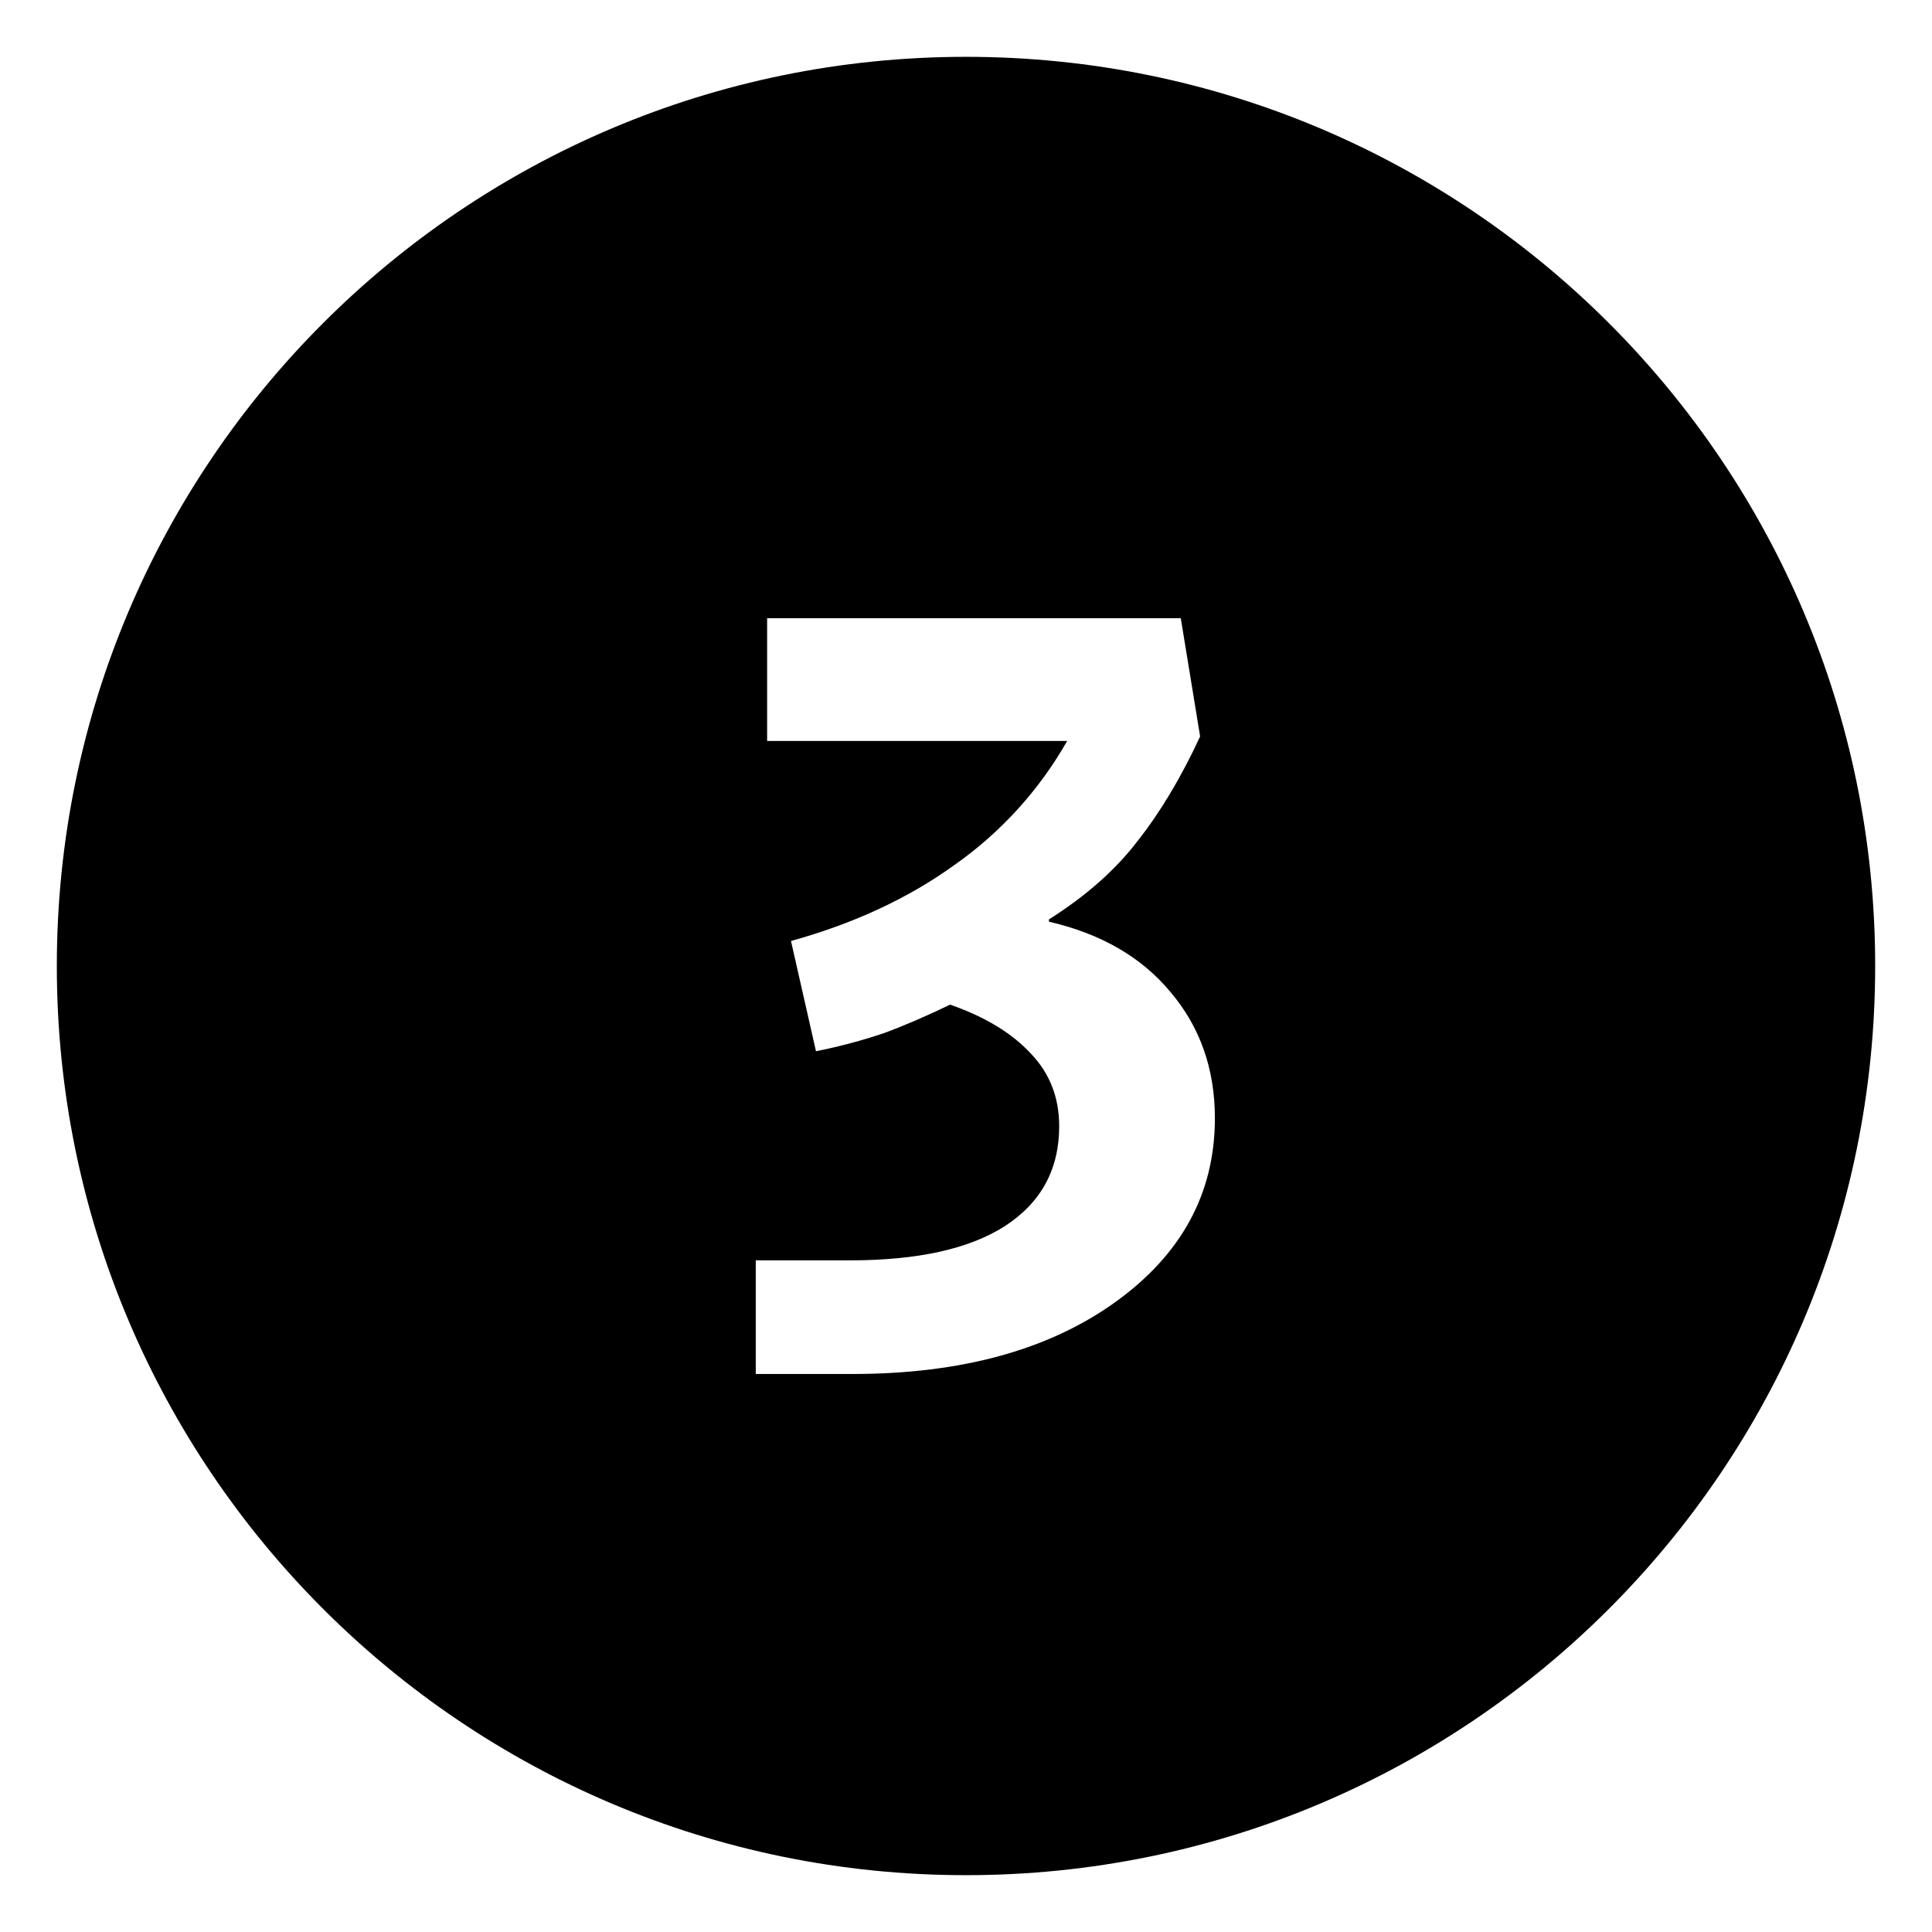
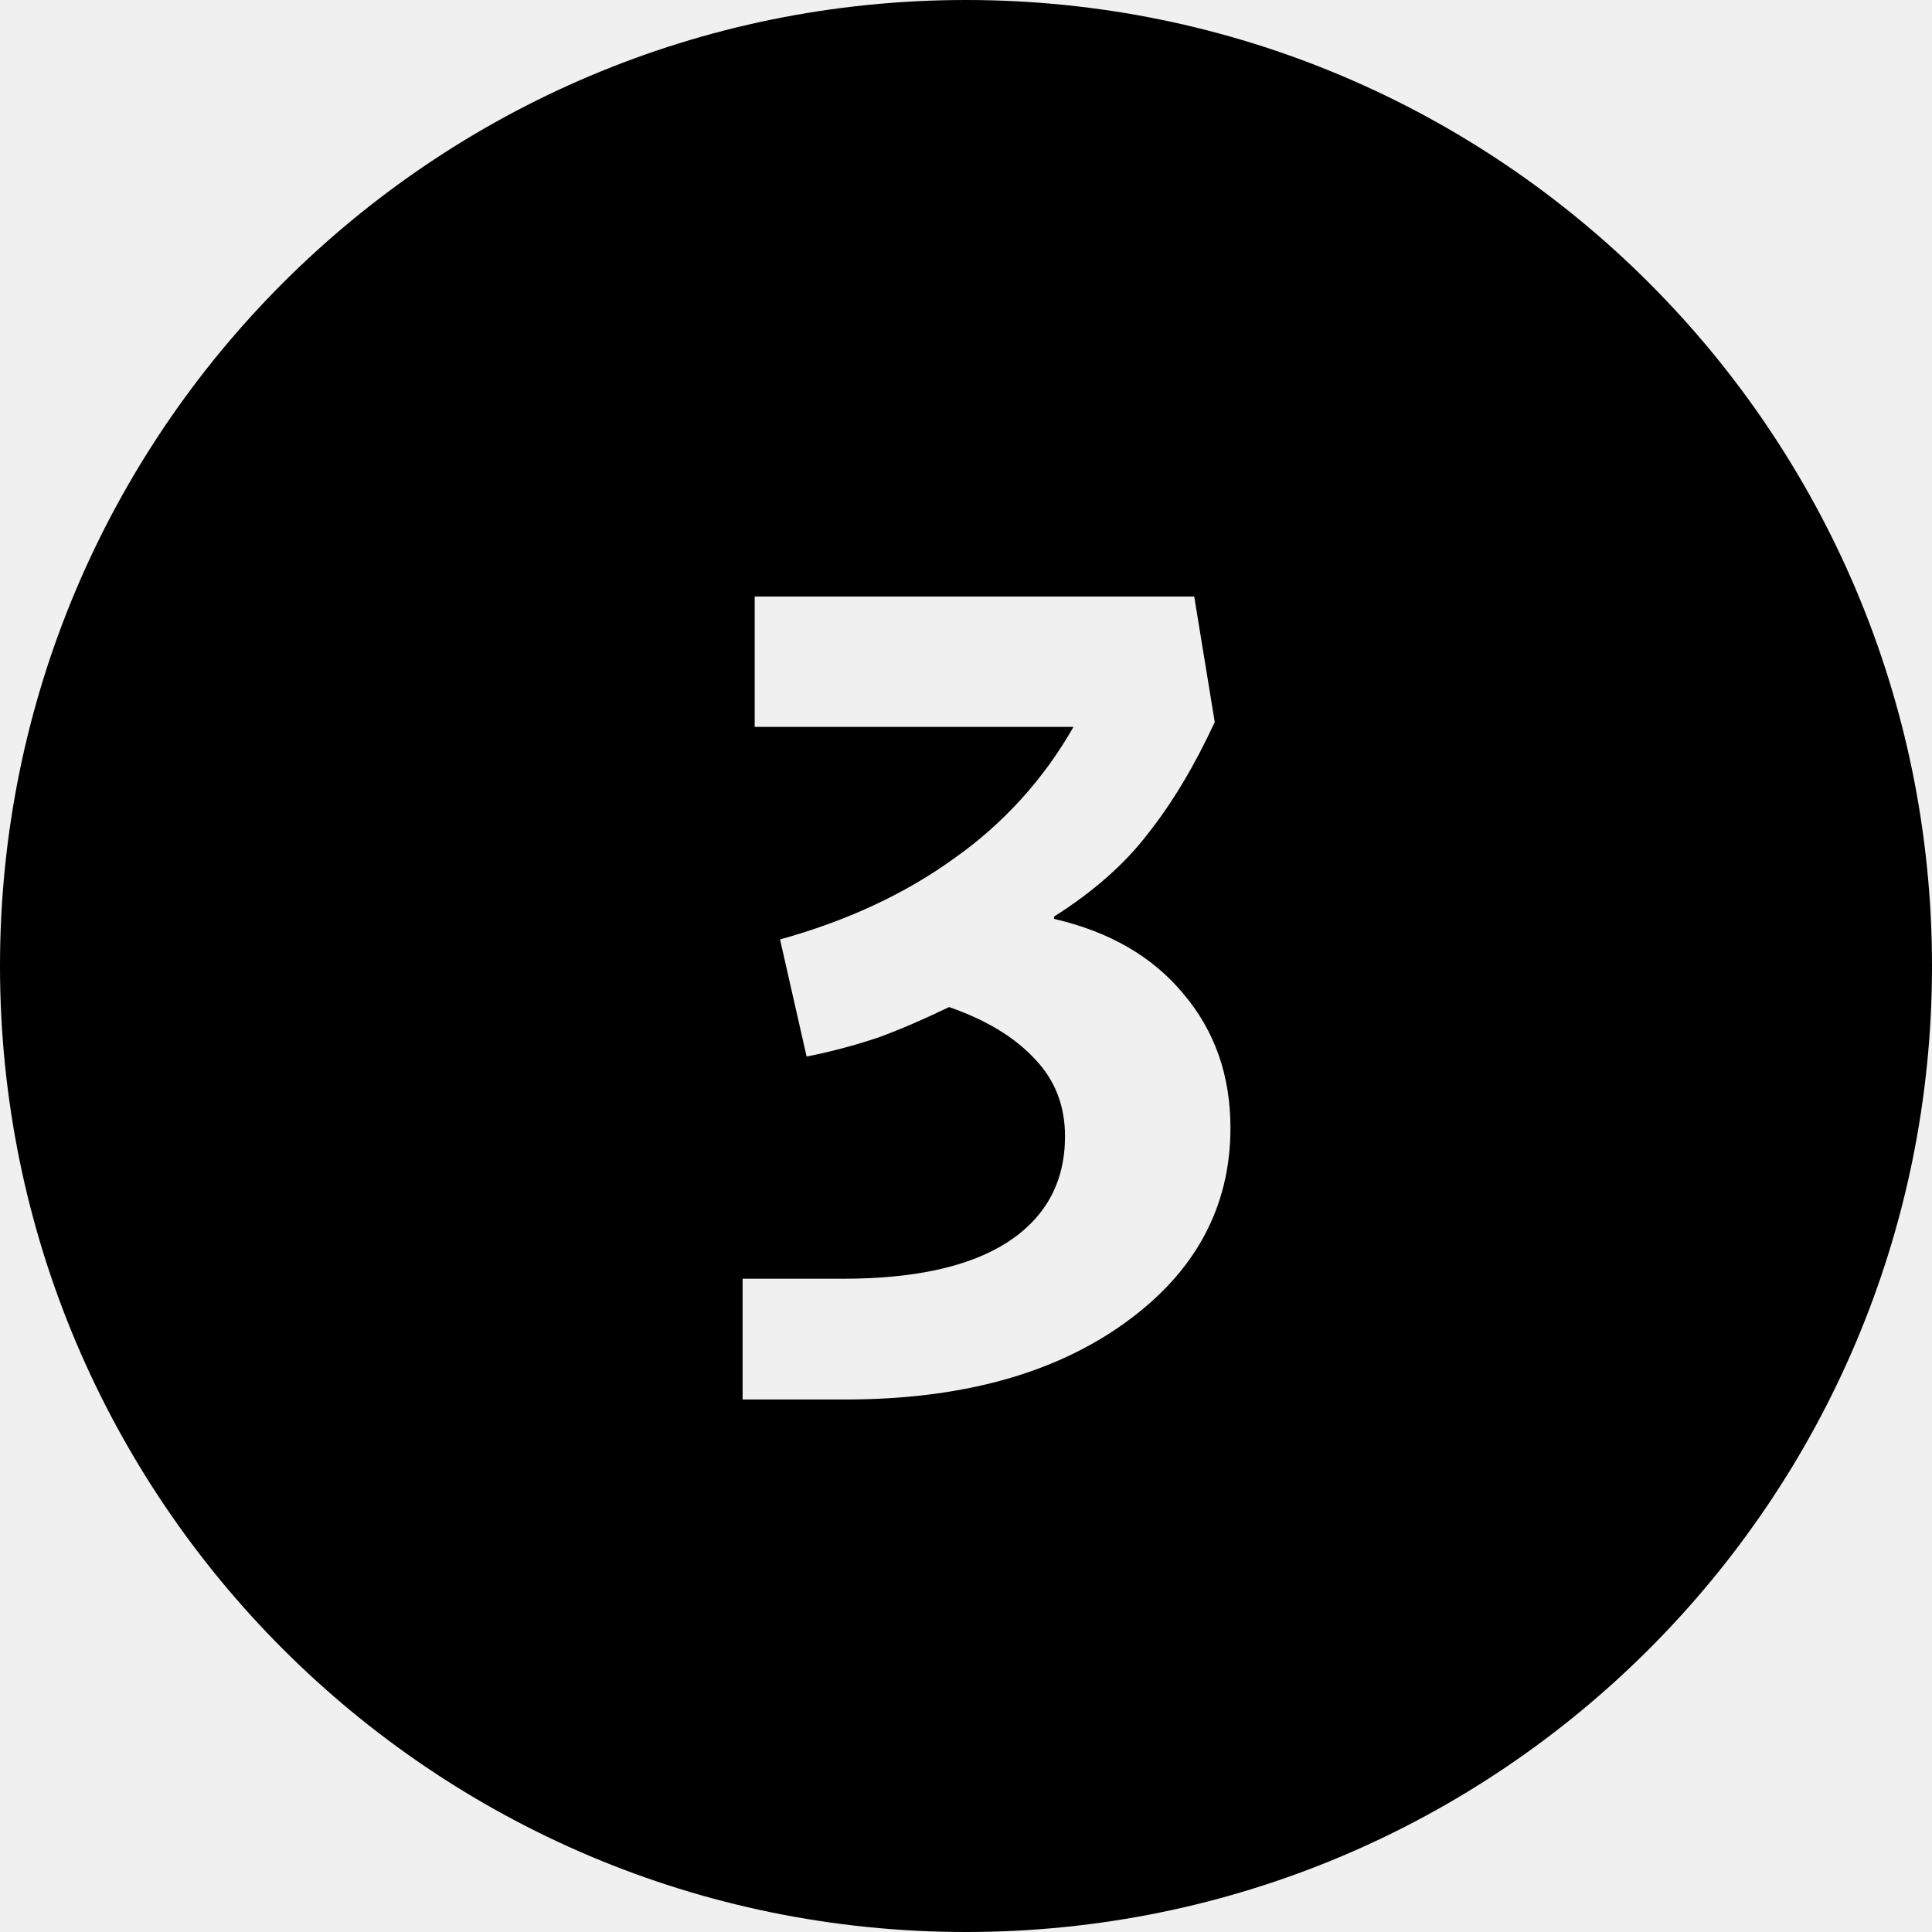
- <svg xmlns="http://www.w3.org/2000/svg" width="34" height="34" fill="none">
-   <path fill="#fff" d="M0 0h34v34H0z" />
-   <path fill-rule="evenodd" clip-rule="evenodd" d="M17 33c8.837 0 16-7.163 16-16S25.837 1 17 1 1 8.163 1 17s7.163 16 16 16zm-3.5-22.12v2.16h5.28a6.726 6.726 0 01-1.98 2.18c-.813.587-1.773 1.033-2.88 1.34l.44 1.94a9.63 9.63 0 001.2-.32c.36-.133.747-.3 1.16-.5.613.213 1.087.5 1.42.86.333.347.5.773.5 1.28 0 .76-.32 1.347-.96 1.76-.627.4-1.533.6-2.72.6H13.3v2H15c1.907 0 3.447-.42 4.62-1.26 1.173-.84 1.76-1.92 1.76-3.24 0-.867-.26-1.607-.78-2.22-.507-.613-1.22-1.027-2.14-1.24v-.04c.653-.413 1.173-.873 1.56-1.38.4-.507.767-1.12 1.1-1.84l-.34-2.08H13.5z" fill="currentColor" />
+ <svg xmlns="http://www.w3.org/2000/svg" width="32" height="32" fill="none">
+   <path fill-rule="evenodd" clip-rule="evenodd" d="M16 32c8.837 0 16-7.163 16-16S24.837 0 16 0 0 7.163 0 16s7.163 16 16 16zM12.5 9.88v2.16h5.28a6.726 6.726 0 01-1.98 2.18c-.813.587-1.773 1.033-2.88 1.34l.44 1.94a9.63 9.63 0 001.2-.32c.36-.133.747-.3 1.16-.5.613.213 1.087.5 1.42.86.333.347.5.773.5 1.28 0 .76-.32 1.347-.96 1.76-.627.4-1.533.6-2.72.6H12.3v2H14c1.907 0 3.447-.42 4.62-1.26 1.173-.84 1.76-1.92 1.76-3.24 0-.867-.26-1.607-.78-2.22-.507-.613-1.22-1.027-2.14-1.24v-.04c.653-.413 1.173-.873 1.56-1.38.4-.507.767-1.12 1.1-1.84l-.34-2.08H12.5z" fill="currentColor" />
</svg>
